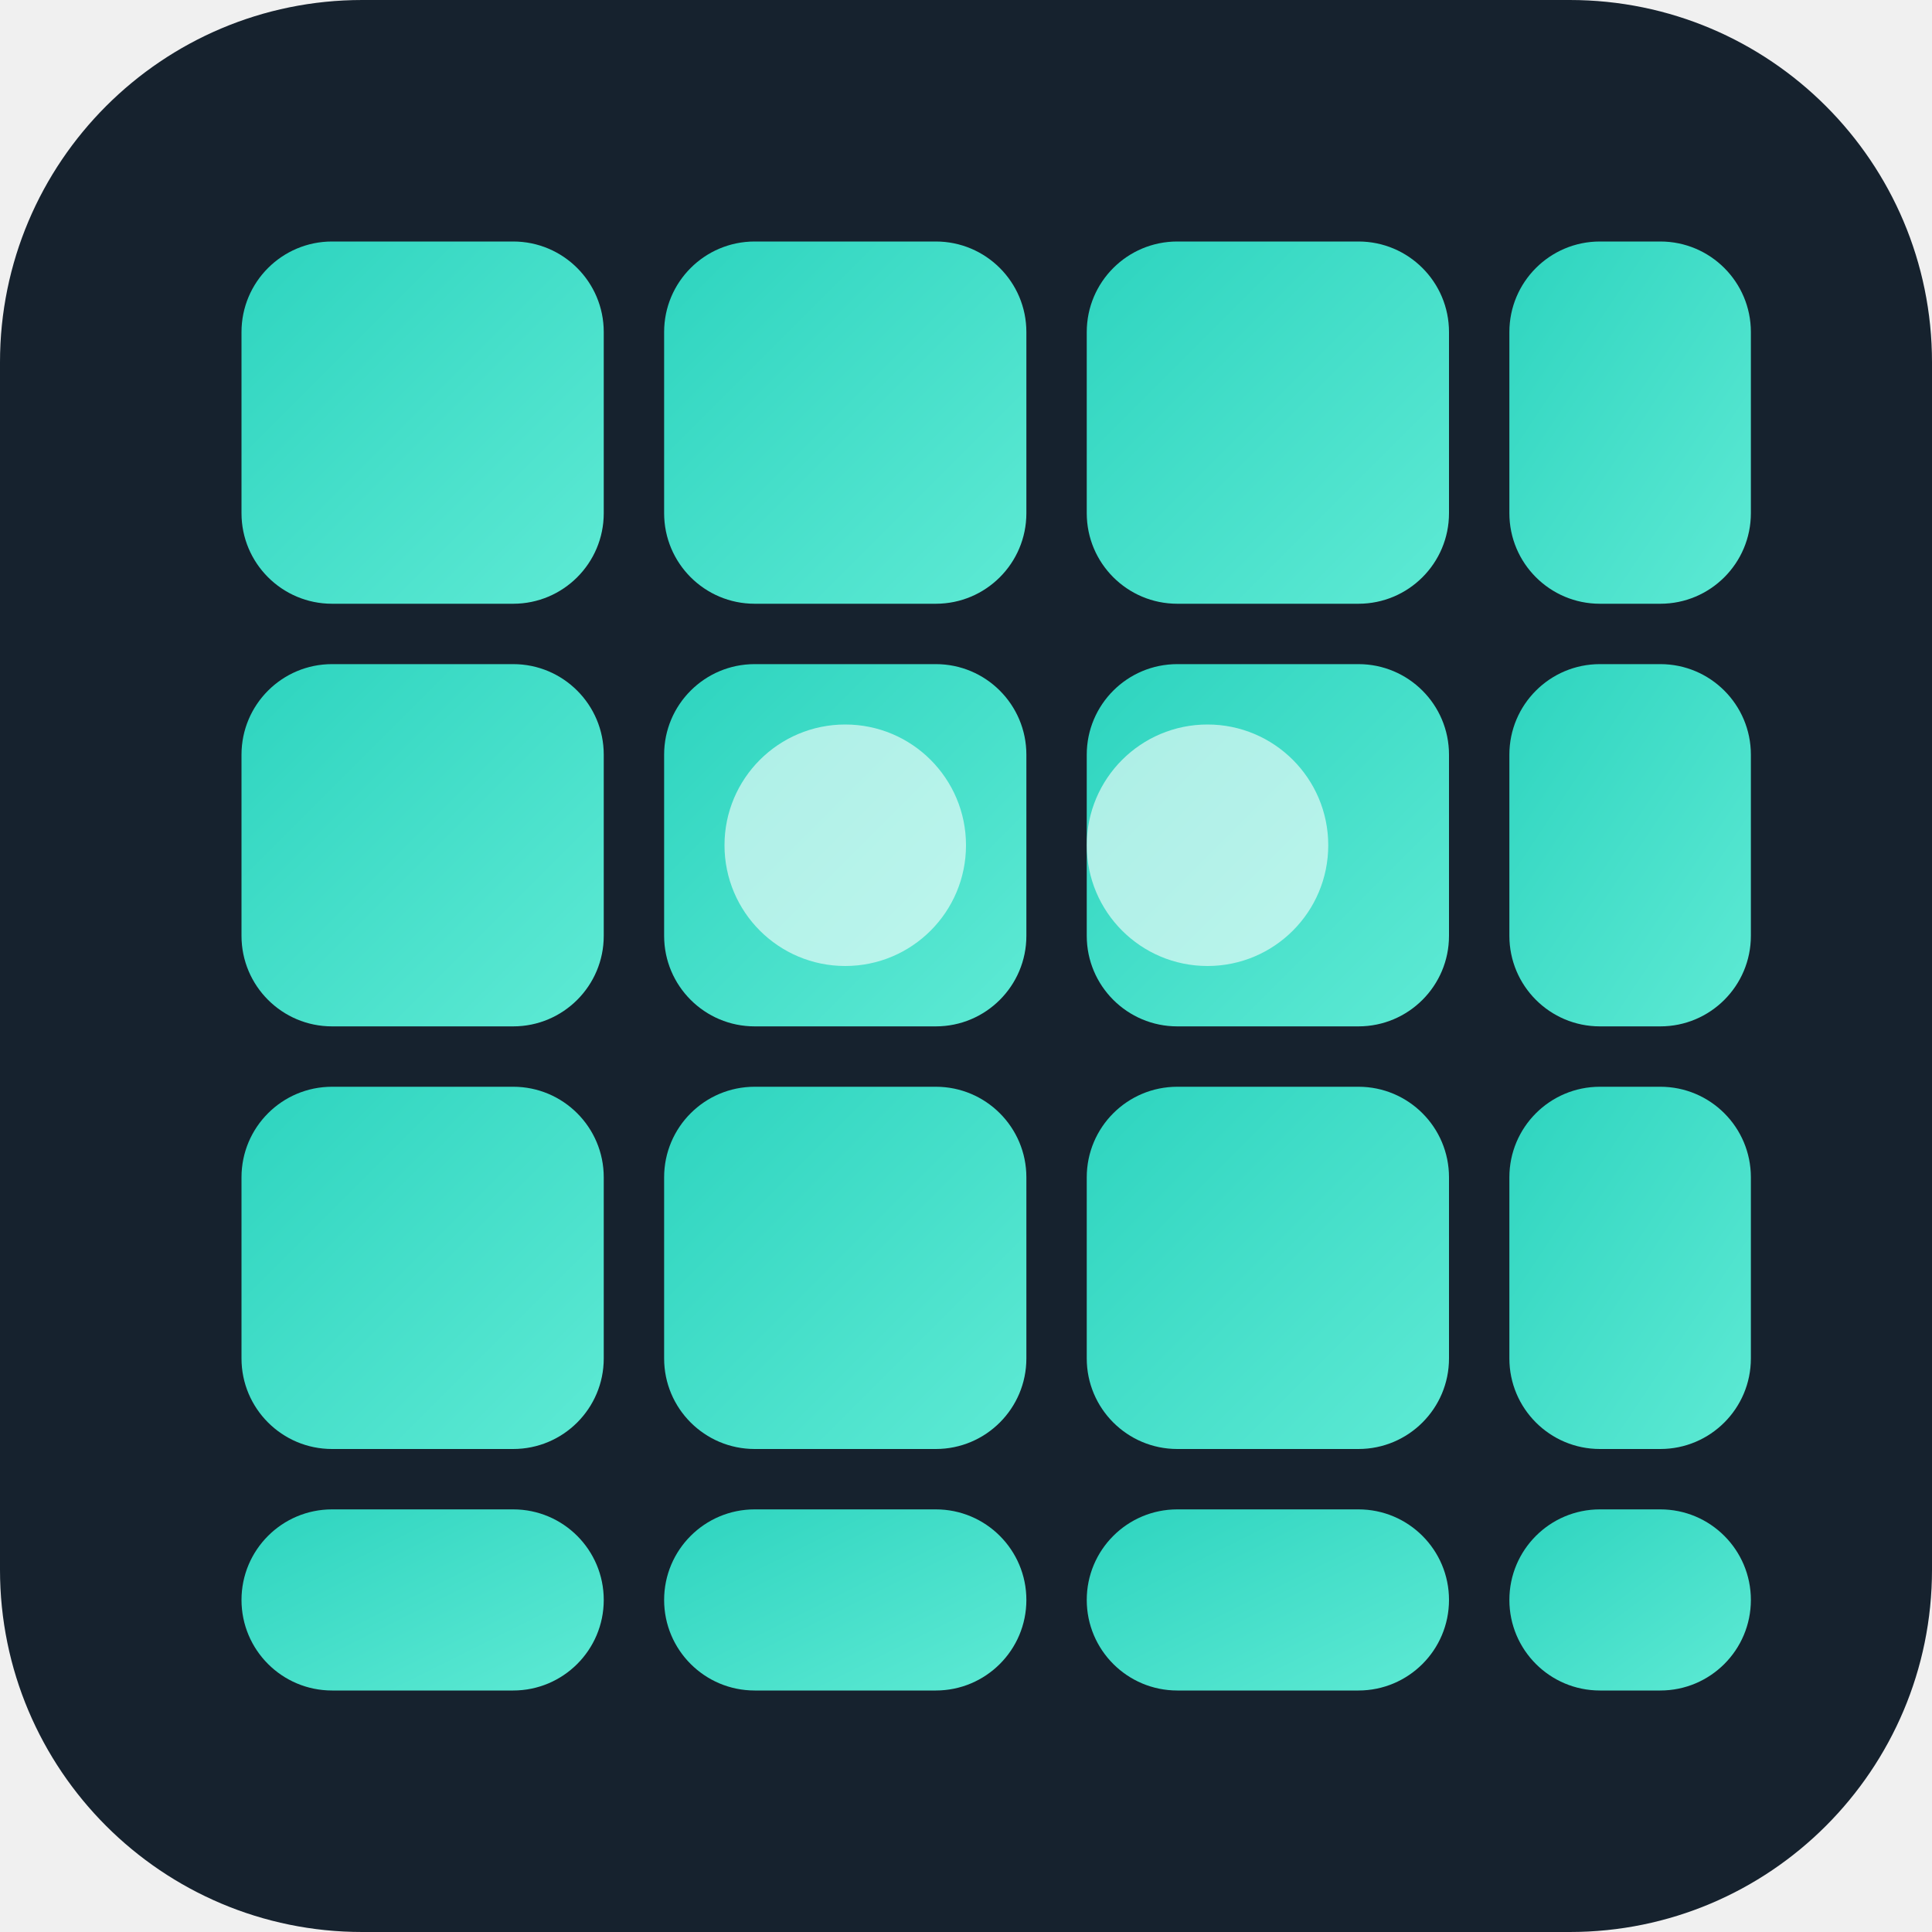
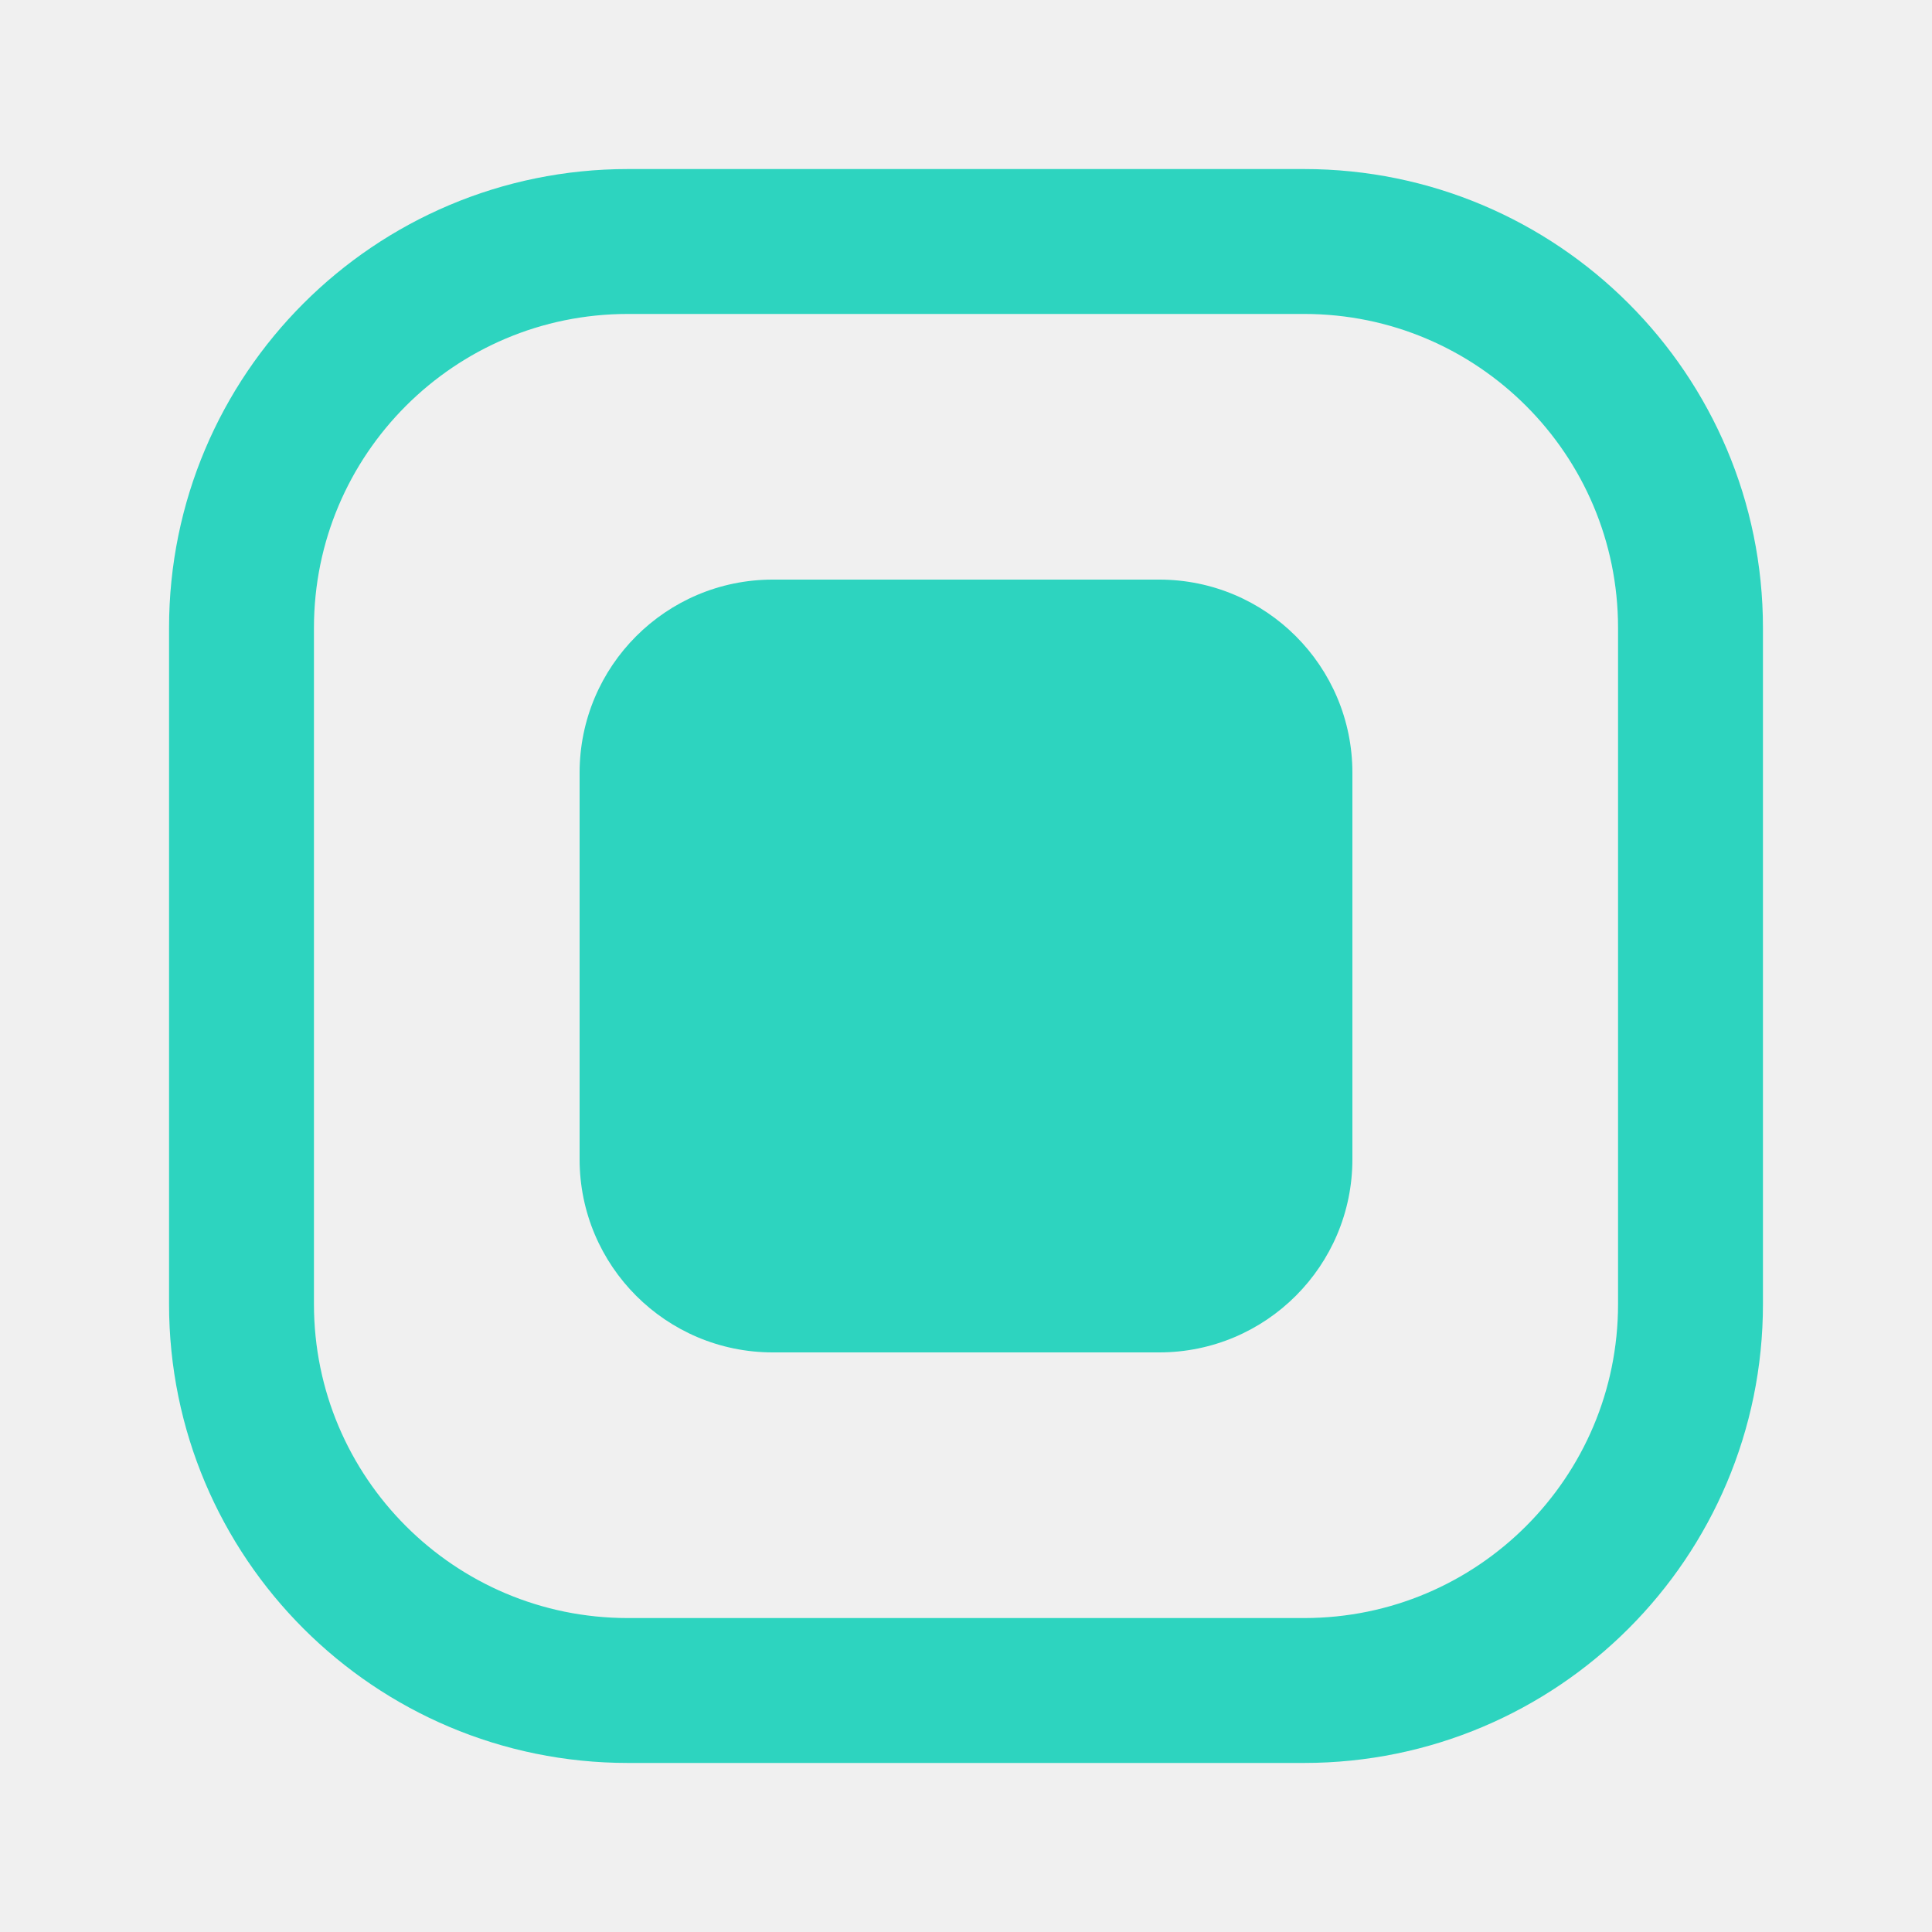
- <svg xmlns="http://www.w3.org/2000/svg" viewBox="0 0 64 64">
-   <defs>
-     <linearGradient id="grad" x1="0%" y1="0%" x2="100%" y2="100%">
-       <stop offset="0%" style="stop-color:#2dd4bf;stop-opacity:1" />
-       <stop offset="100%" style="stop-color:#5eead4;stop-opacity:1" />
-     </linearGradient>
-   </defs>
-   <rect width="64" height="64" rx="12" fill="#16222e" />
-   <g fill="url(#grad)">
-     <rect x="8" y="8" width="12" height="12" rx="3" />
-     <rect x="22" y="8" width="12" height="12" rx="3" />
-     <rect x="36" y="8" width="12" height="12" rx="3" />
-     <rect x="50" y="8" width="8" height="12" rx="3" />
-     <rect x="8" y="22" width="12" height="12" rx="3" />
-     <rect x="22" y="22" width="12" height="12" rx="3" />
-     <rect x="36" y="22" width="12" height="12" rx="3" />
-     <rect x="50" y="22" width="8" height="12" rx="3" />
-     <rect x="8" y="36" width="12" height="12" rx="3" />
-     <rect x="22" y="36" width="12" height="12" rx="3" />
-     <rect x="36" y="36" width="12" height="12" rx="3" />
-     <rect x="50" y="36" width="8" height="12" rx="3" />
-     <rect x="8" y="50" width="12" height="6" rx="3" />
-     <rect x="22" y="50" width="12" height="6" rx="3" />
-     <rect x="36" y="50" width="12" height="6" rx="3" />
-     <rect x="50" y="50" width="8" height="6" rx="3" />
-   </g>
-   <circle cx="28" cy="28" r="4" fill="#fff" opacity="0.6" />
-   <circle cx="40" cy="28" r="4" fill="#fff" opacity="0.6" />
+ <svg xmlns="http://www.w3.org/2000/svg" viewBox="0 0 40 40" width="40" height="40">
+   <rect x="5" y="5" width="30" height="30" rx="8" fill="none" stroke="#2dd4bf" stroke-width="3" />
+   <rect x="12" y="12" width="16" height="16" rx="4" fill="#2dd4bf" />
</svg>
